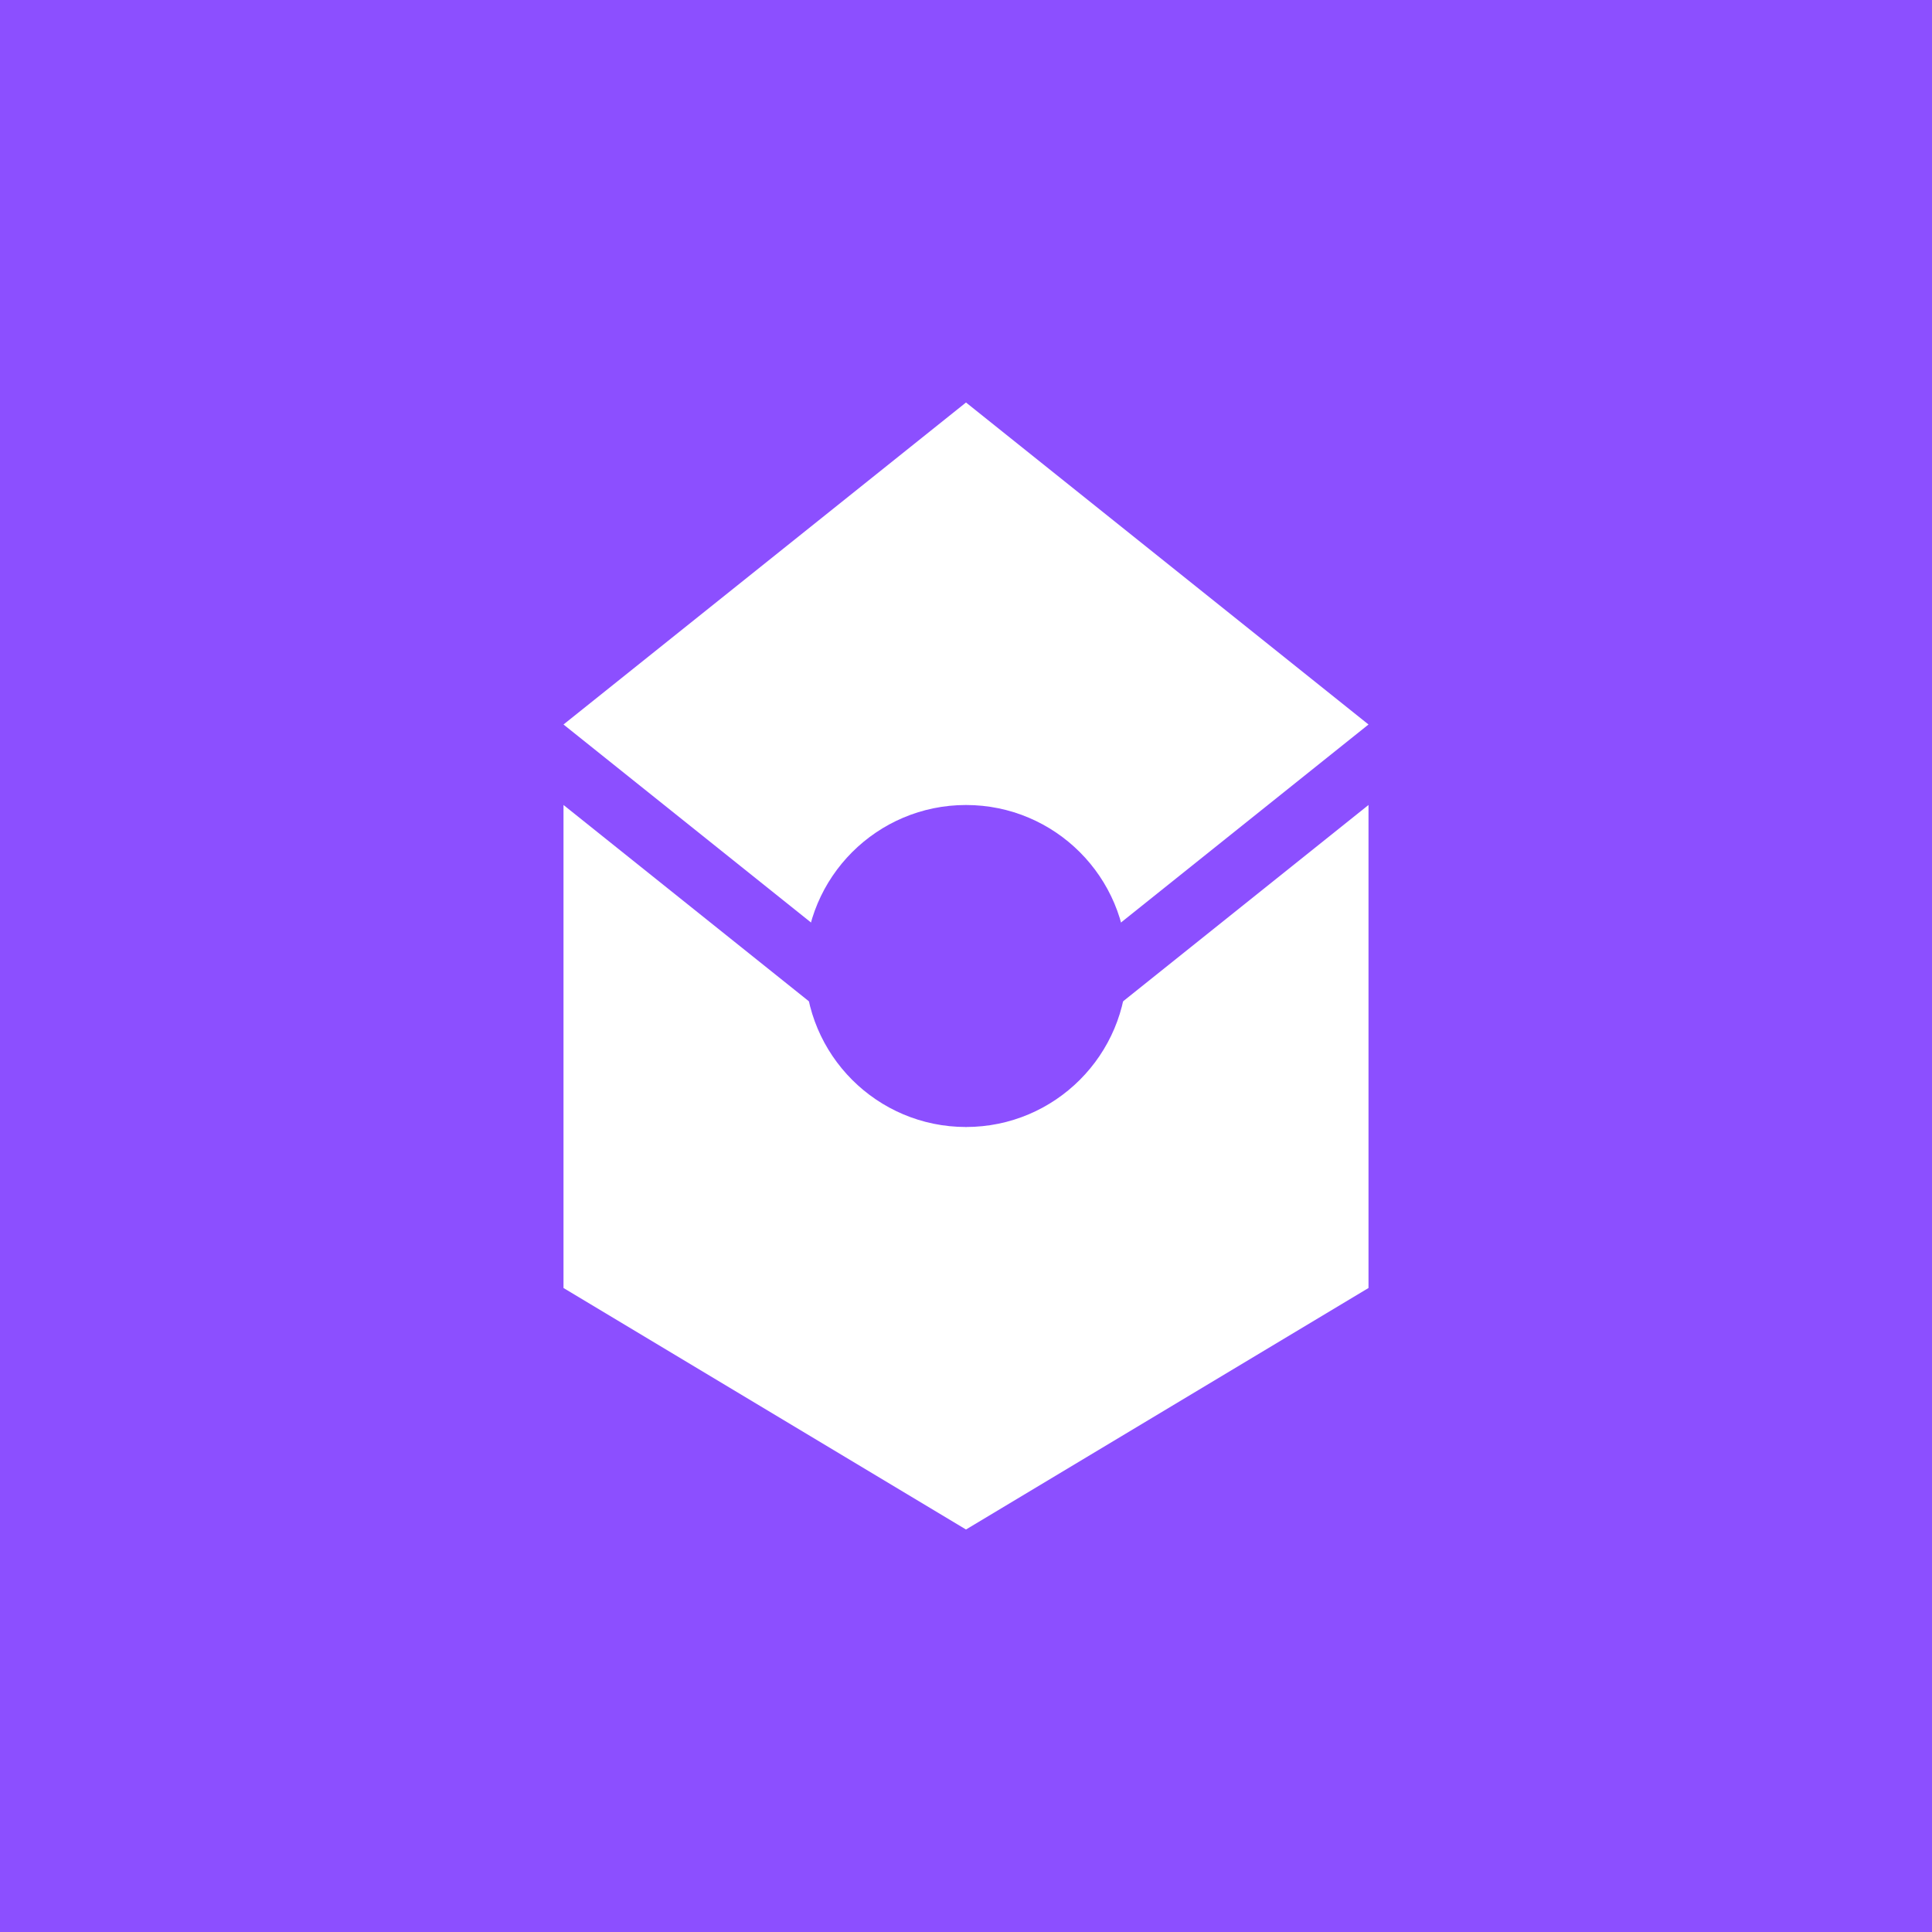
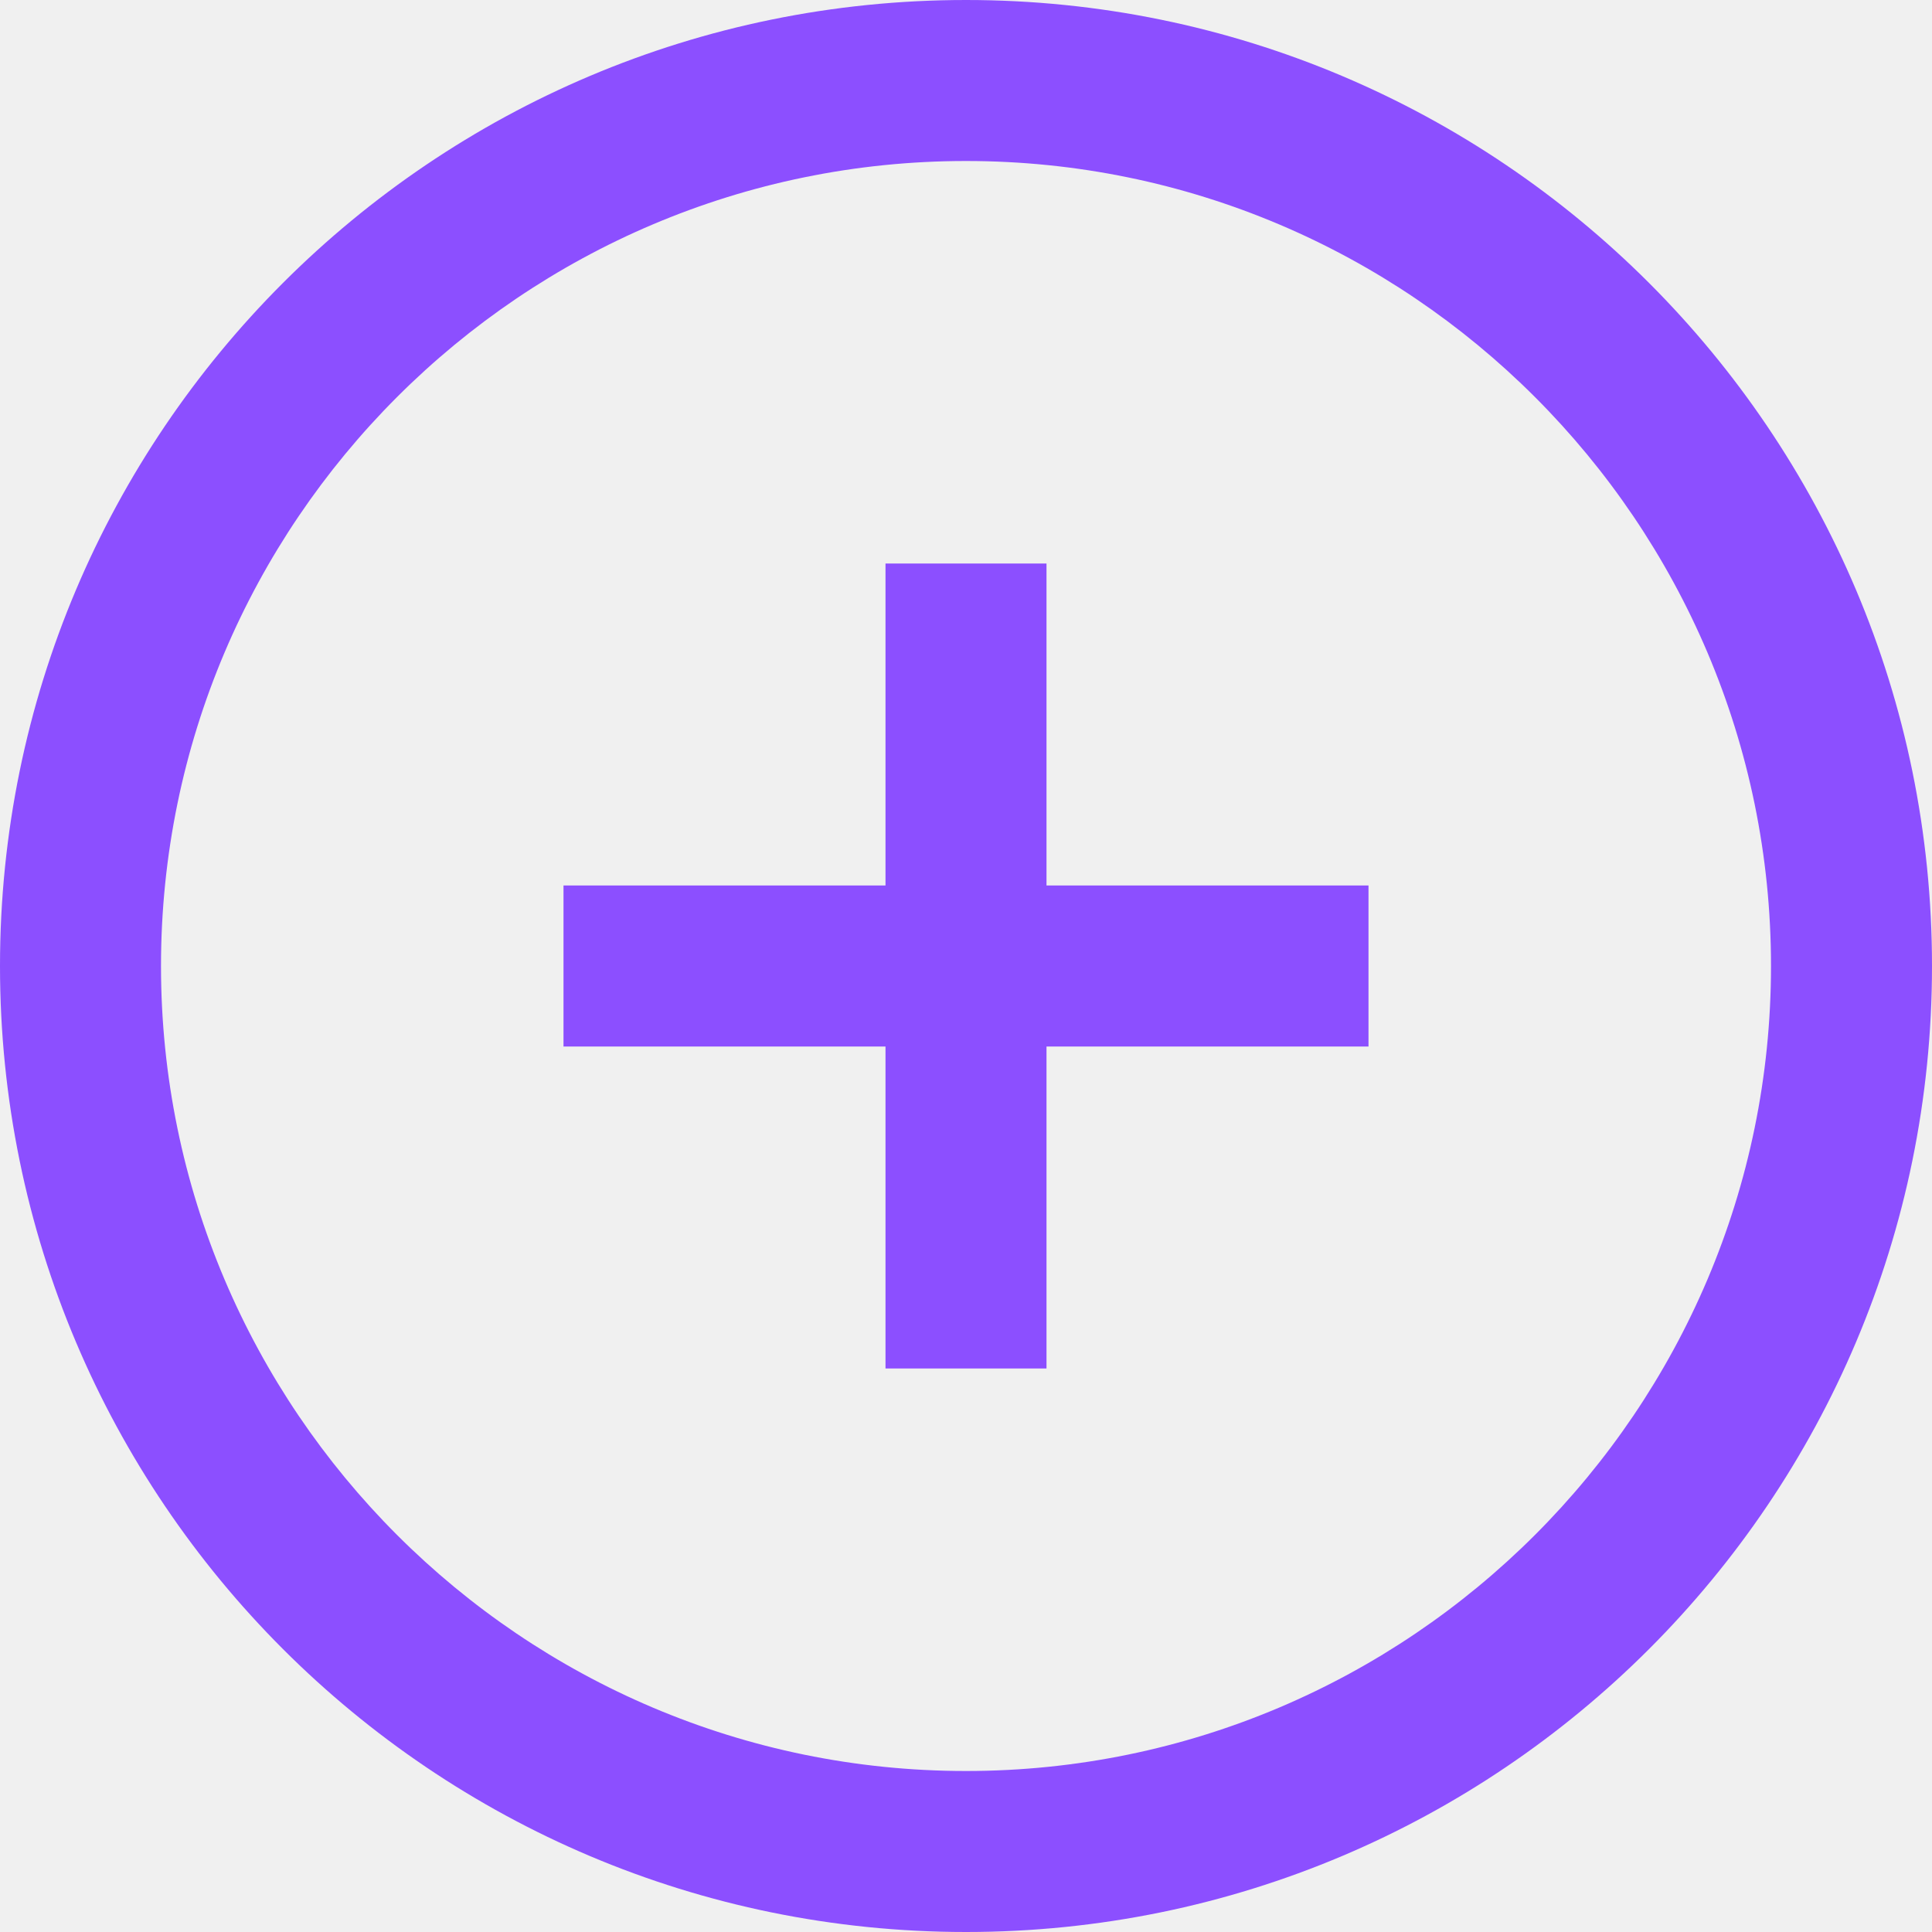
- <svg xmlns="http://www.w3.org/2000/svg" width="64" height="64" viewBox="0 0 24 24" fill="none">
-   <rect width="24" height="24" fill="#8C4FFF" />
-   <path fill="#fff" d="M12 5L7 9l5 4 5-4-5-4zm-5 5v6l5 3 5-3v-6l-5 4-5-4z" />
-   <circle cx="12" cy="12" r="2" fill="#8C4FFF" />
+ <svg xmlns="http://www.w3.org/2000/svg" fill="#8C4FFF" role="img" viewBox="0 0 24 24">
+   <path d="M12 0C5.373 0 0 5.373 0 12s5.373 12 12 12 12-5.373 12-12S18.627 0 12 0zm0 22C6.486 22 2 17.514 2 12S6.486 2 12 2s10 4.486 10 10-4.486 10-10 10zm5-11h-4V7h-2v4H7v2h4v4h2v-4h4v-2z" />
</svg>
